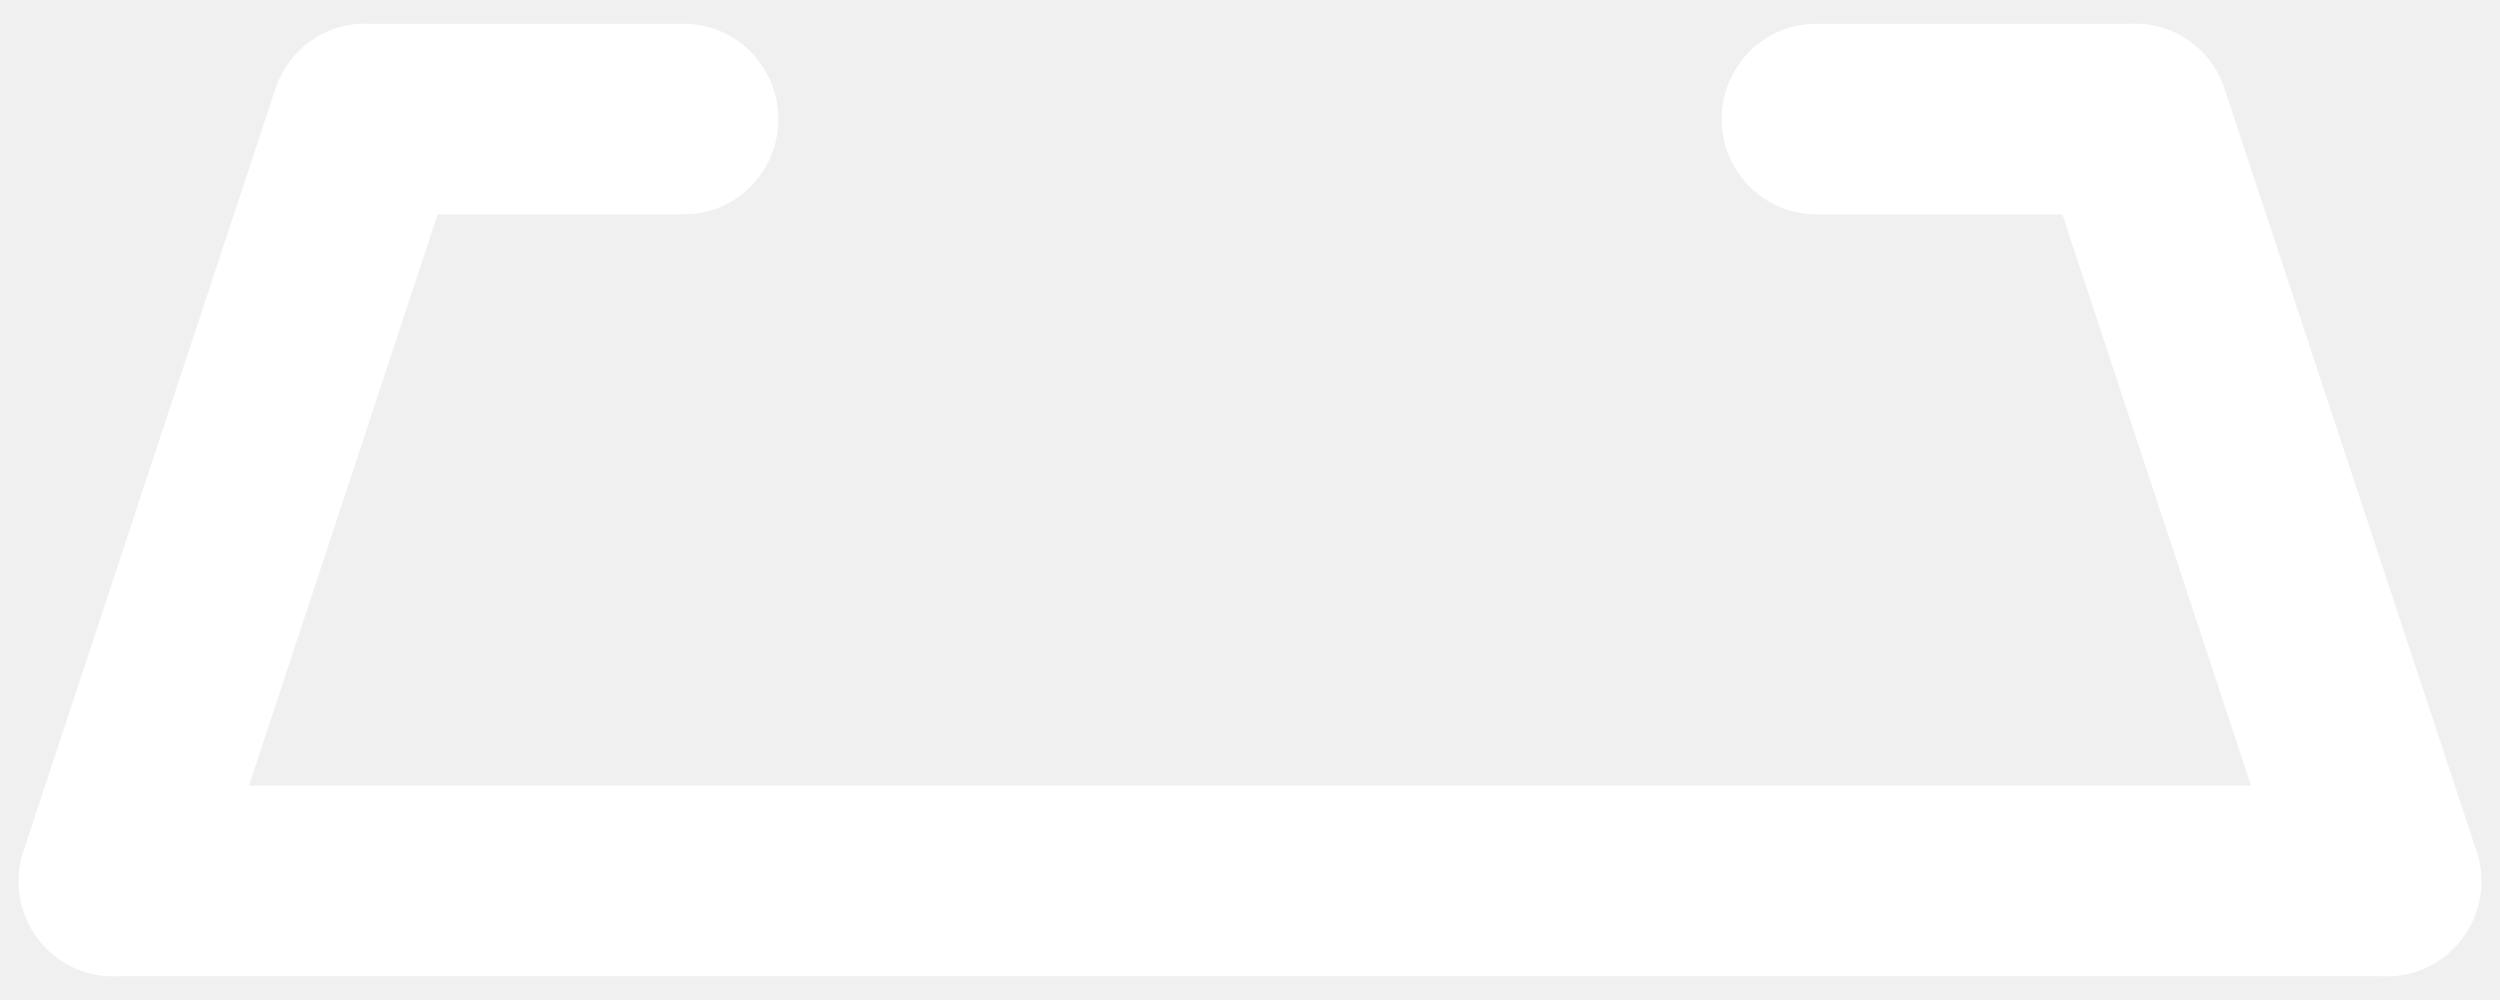
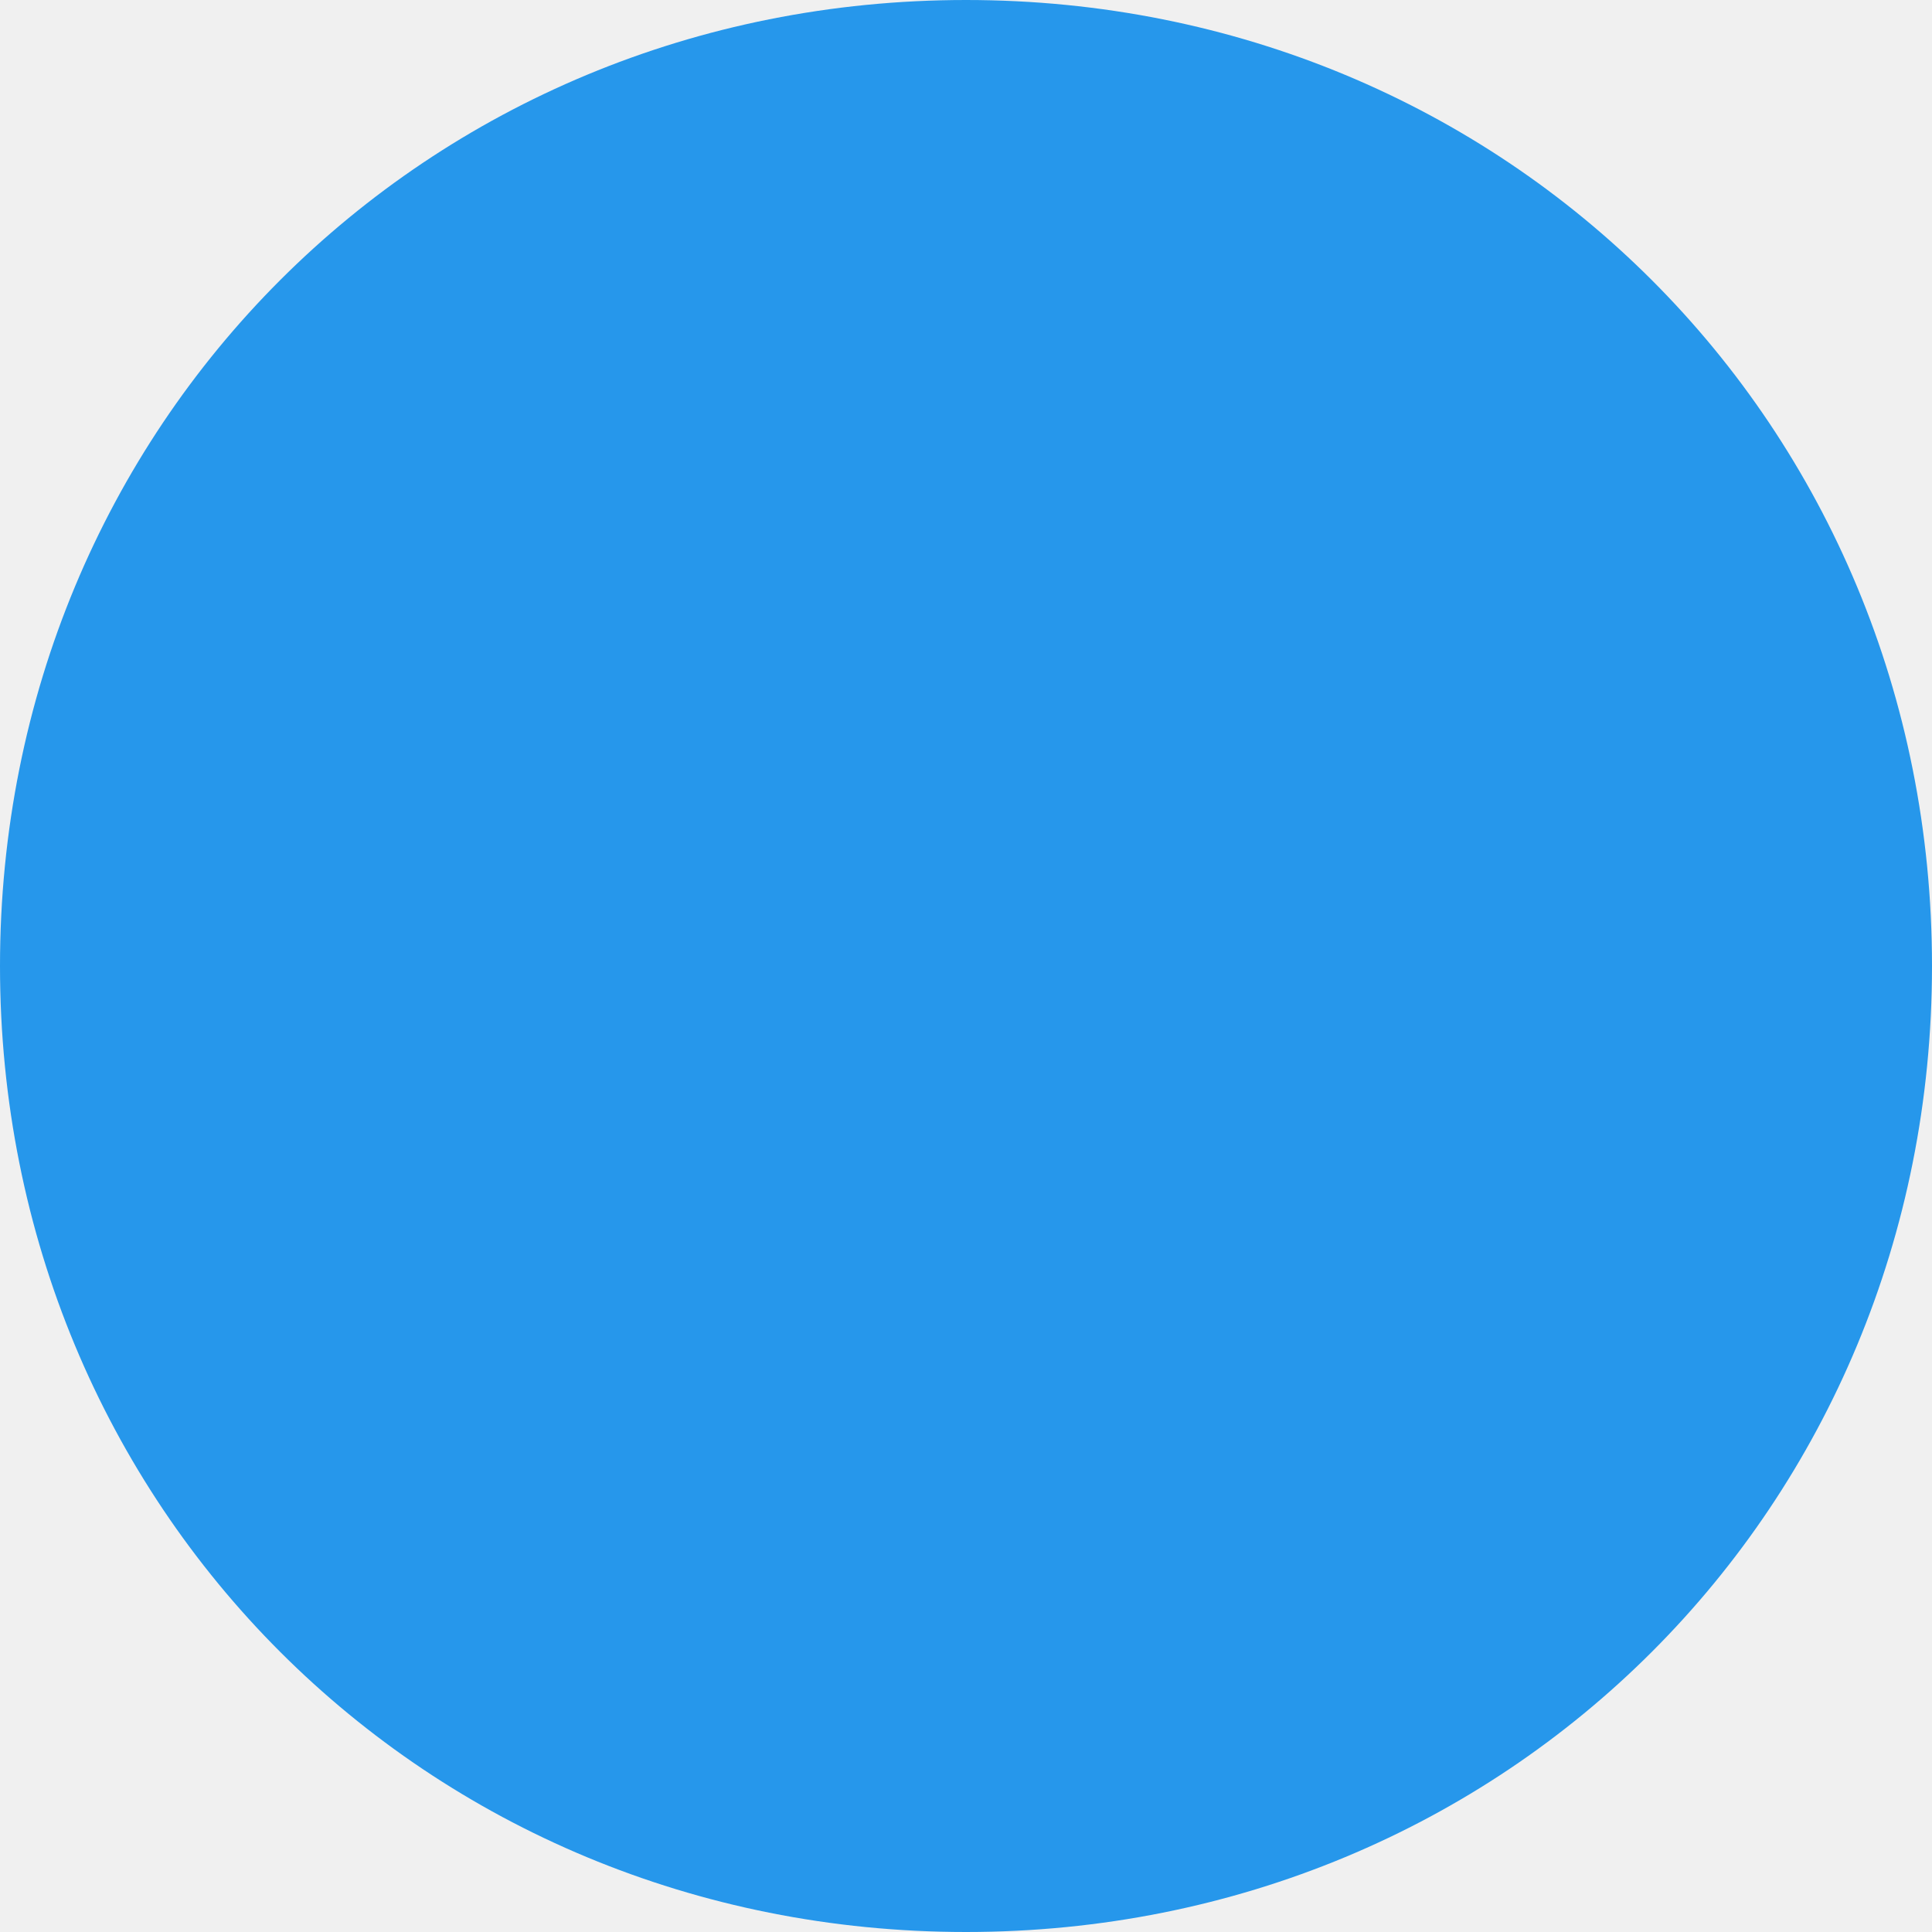
- <svg xmlns="http://www.w3.org/2000/svg" version="1.1" width="15px" height="6px">
-   <g transform="matrix(1 0 0 1 -36 -297 )">
-     <path d="M 13.506 4.714  L 12.374 1.286  L 10.896 1.286  C 10.584 1.286  10.33 1.03  10.33 0.714  C 10.33 0.399  10.584 0.143  10.896 0.143  L 12.781 0.143  C 13.035 0.129  13.266 0.288  13.347 0.531  L 14.858 5.103  C 14.878 5.162  14.889 5.224  14.889 5.287  C 14.889 5.602  14.635 5.858  14.322 5.858  C 14.312 5.858  14.302 5.858  14.292 5.857  L 0.708 5.857  C 0.698 5.858  0.688 5.858  0.678 5.858  C 0.365 5.858  0.111 5.602  0.111 5.287  C 0.111 5.224  0.122 5.162  0.142 5.103  L 1.653 0.531  C 1.734 0.288  1.965 0.129  2.219 0.143  L 4.104 0.143  C 4.416 0.143  4.67 0.399  4.67 0.714  C 4.67 1.03  4.416 1.286  4.104 1.286  L 2.626 1.286  L 1.494 4.714  L 13.506 4.714  Z " fill-rule="nonzero" fill="#ffffff" stroke="none" transform="matrix(1 0 0 1 36 297 )" />
+ <svg xmlns="http://www.w3.org/2000/svg" version="1.1" width="30px" height="30px">
+   <g transform="matrix(1 0 0 1 -29 -77 )">
+     <path d="M 44 77  C 52.4 77  59 83.6  59 92  C 59 100.4  52.4 107  44 107  C 35.6 107  29 100.4  29 92  C 29 83.6  35.6 77  44 77  Z " fill-rule="nonzero" fill="#2697eb" stroke="none" />
  </g>
</svg>
